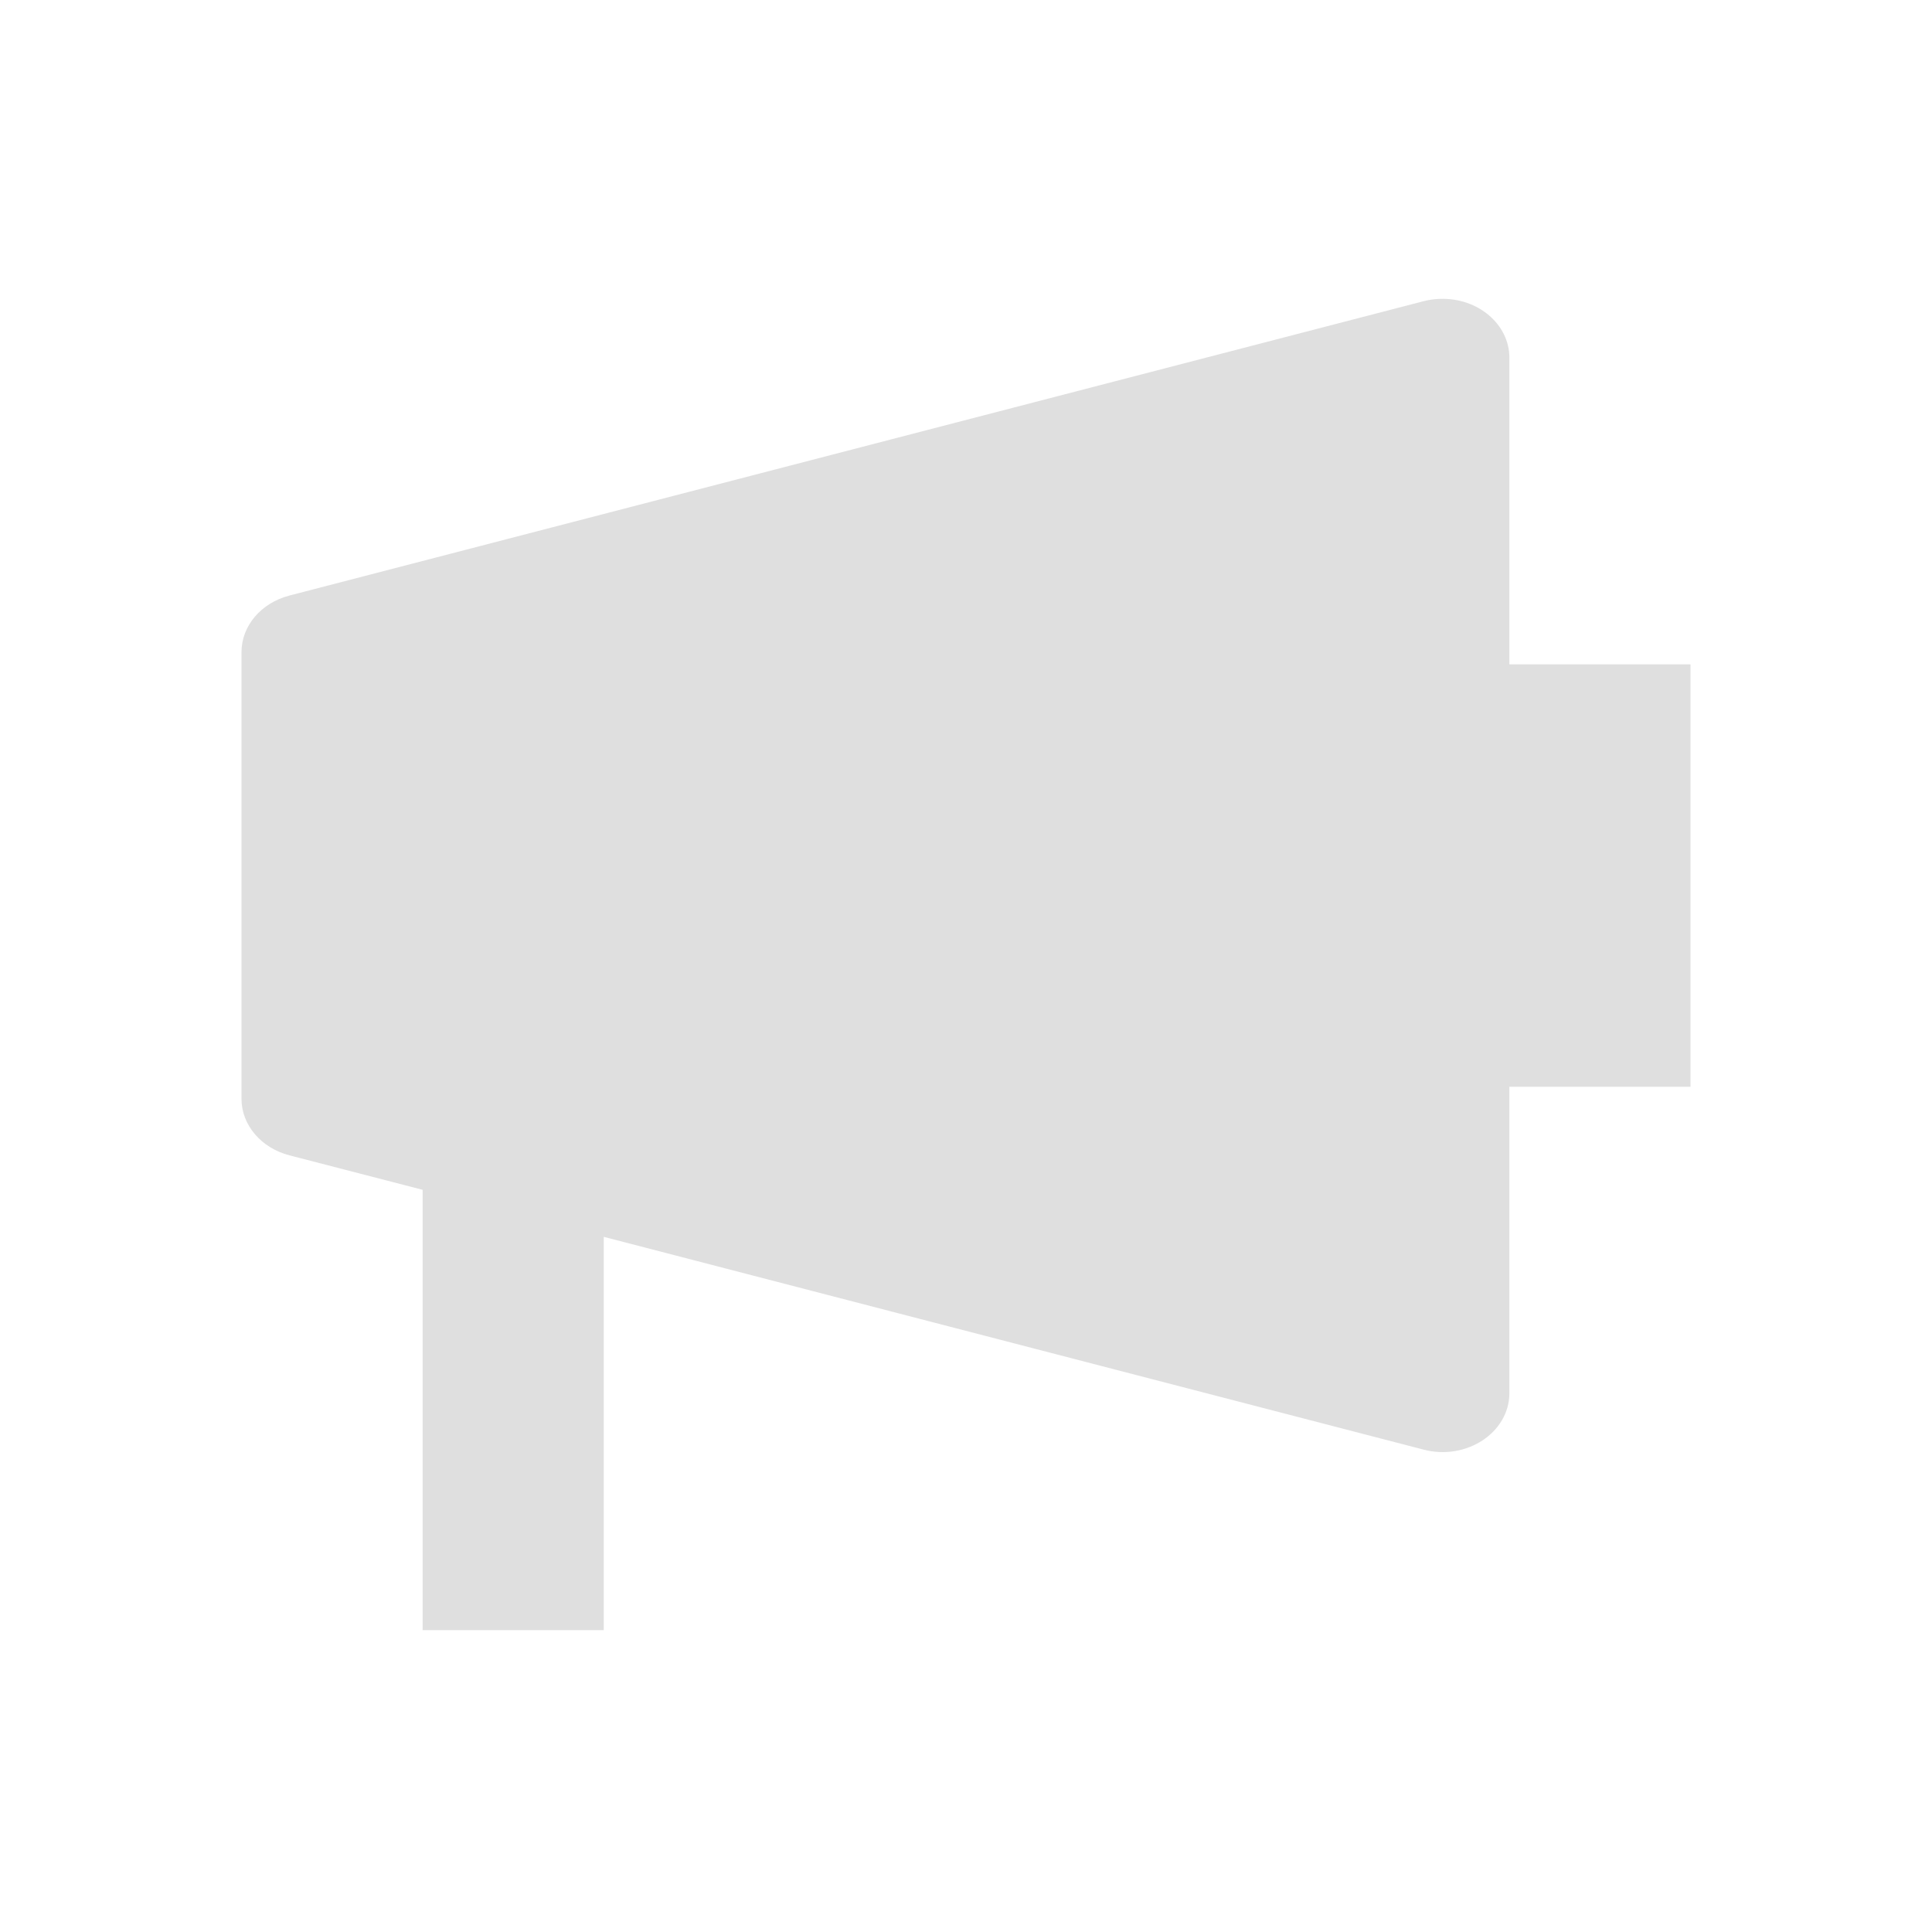
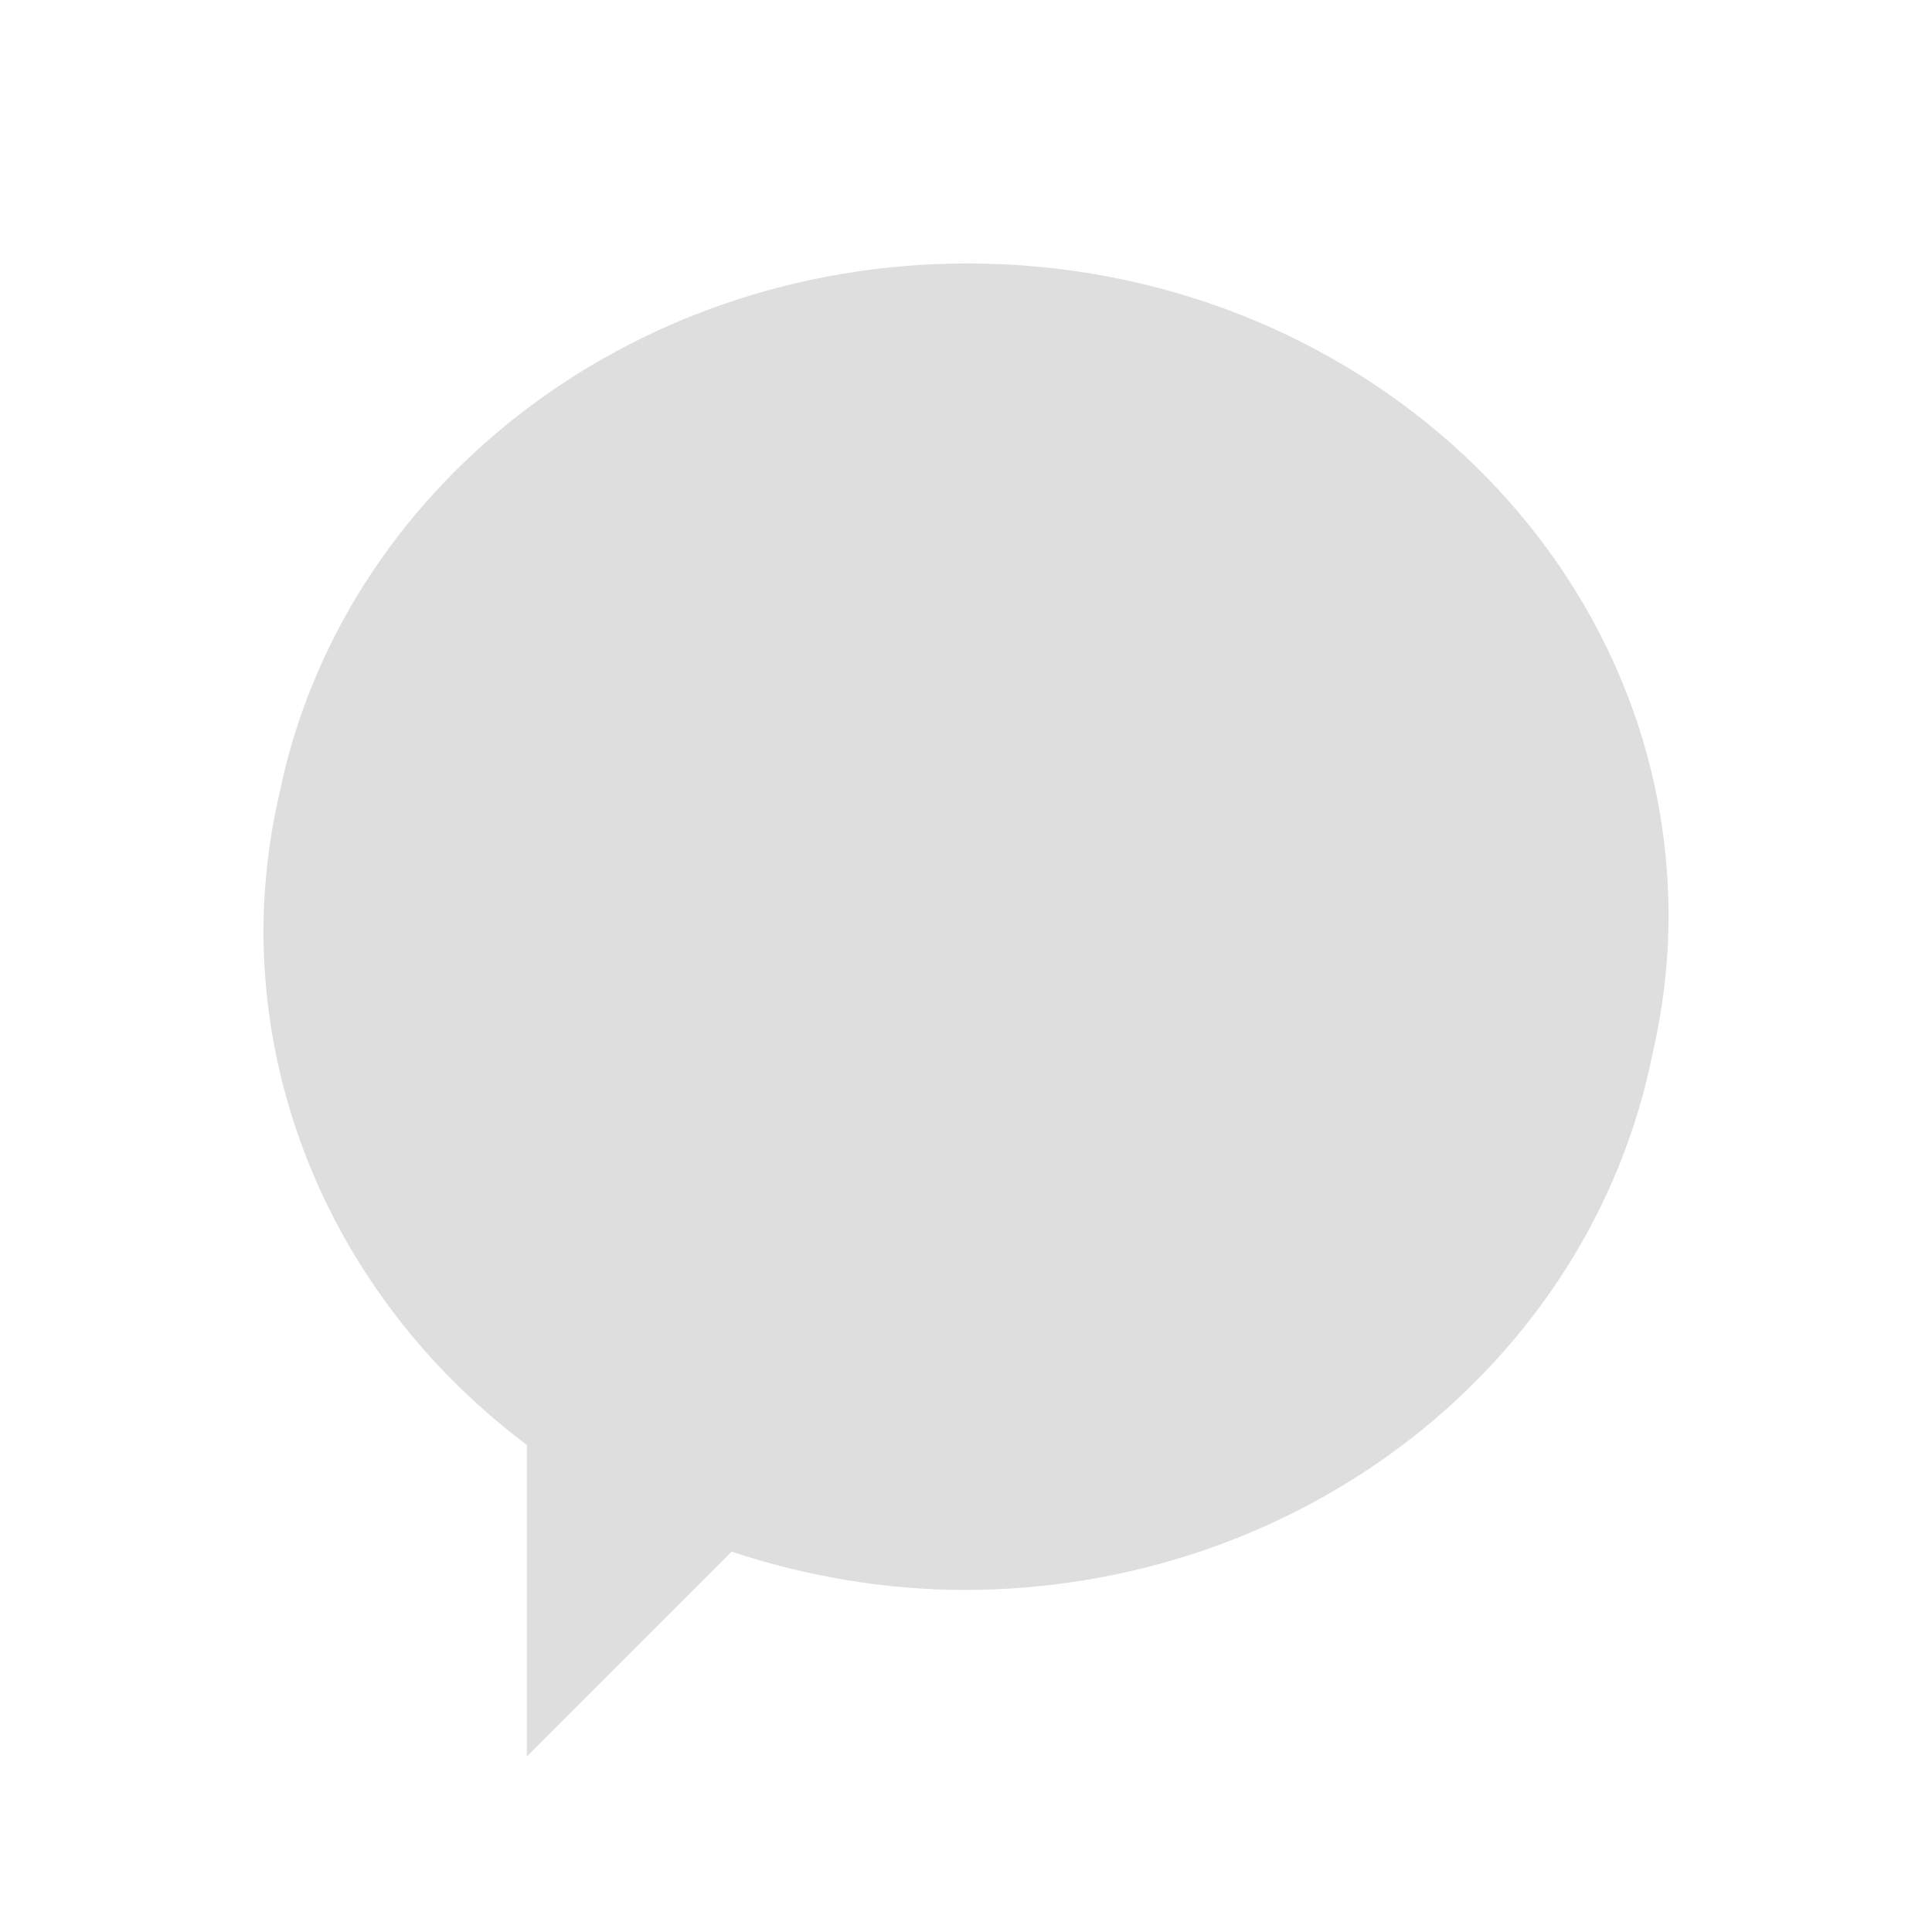
- <svg xmlns="http://www.w3.org/2000/svg" width="32" height="32" version="1.1">
-   <g id="22-22-konversation">
-     <rect style="opacity:0.001" width="22" height="22" x="32" y="10" />
-     <path style="fill:#dfdfdf" d="m 48.24,14 a 0.737,0.65 0 0 0 -0.186,0.025 l -12.525,3.25 A 0.737,0.65 0 0 0 35,17.899 v 5.202 a 0.737,0.65 0 0 0 0.529,0.623 L 37,24.105 V 29 h 2 v -4.375 l 9.055,2.35 A 0.737,0.65 0 0 0 49,26.351 v -3.352 h 2 v -5.001 h -2 v -0.006 -3.344 a 0.737,0.65 0 0 0 -0.76,-0.649 z" />
-   </g>
+ <svg xmlns="http://www.w3.org/2000/svg" id="svg" width="100%" height="100%" version="1.1" viewBox="0 0 22 22">
+   <defs id="defs81">
+     <style id="current-color-scheme" type="text/css">
+    .ColorScheme-Text { color:#dedede; } .ColorScheme-Highlight { color:#5294e2; } .ColorScheme-ButtonBackground { color:#dedede; }
+   </style>
+   </defs>
  <g id="konversation">
-     <rect style="opacity:0.001" width="32" height="32" x="0" y="0" />
-     <path style="fill:#dfdfdf" d="m 23.86,4.95 c -0.094,0.002 -0.188,0.015 -0.278,0.038 L 4.794,9.864 C 4.324,9.986 4.001,10.366 4,10.799 v 7.402 c 5.242e-4,0.432 0.324,0.813 0.794,0.935 l 2.206,0.571 V 27 H 10 V 20.486 L 23.582,24.011 C 24.29,24.195 24.999,23.727 25,23.076 V 18 h 3 V 11.004 H 25 V 10.996 5.923 C 24.999,5.373 24.483,4.933 23.86,4.95 Z" />
+     <rect id="123" width="22" height="22" x="0" y="0" style="fill:currentColor;fill-opacity:1;stroke:none;opacity:0.001" />
+     <path id="path4149" class="ColorScheme-Text" d="m 11.018,3 c -3.893,0 -7.129,2.595 -7.834,6.027 C 3.063,9.545 3.002,10.074 3,10.604 c 0.003,2.278 1.107,4.429 3,5.85 l 0,3.547 2.332,-2.332 c 0.851,0.282 1.746,0.435 2.65,0.436 3.835,-0.002 7.124,-2.567 7.836,-6.107 C 18.935,11.49 19,10.966 19,10.428 19,6.325 15.426,3 11.018,3 Z" style="opacity:1;fill:currentColor;fill-opacity:1" />
  </g>
</svg>
